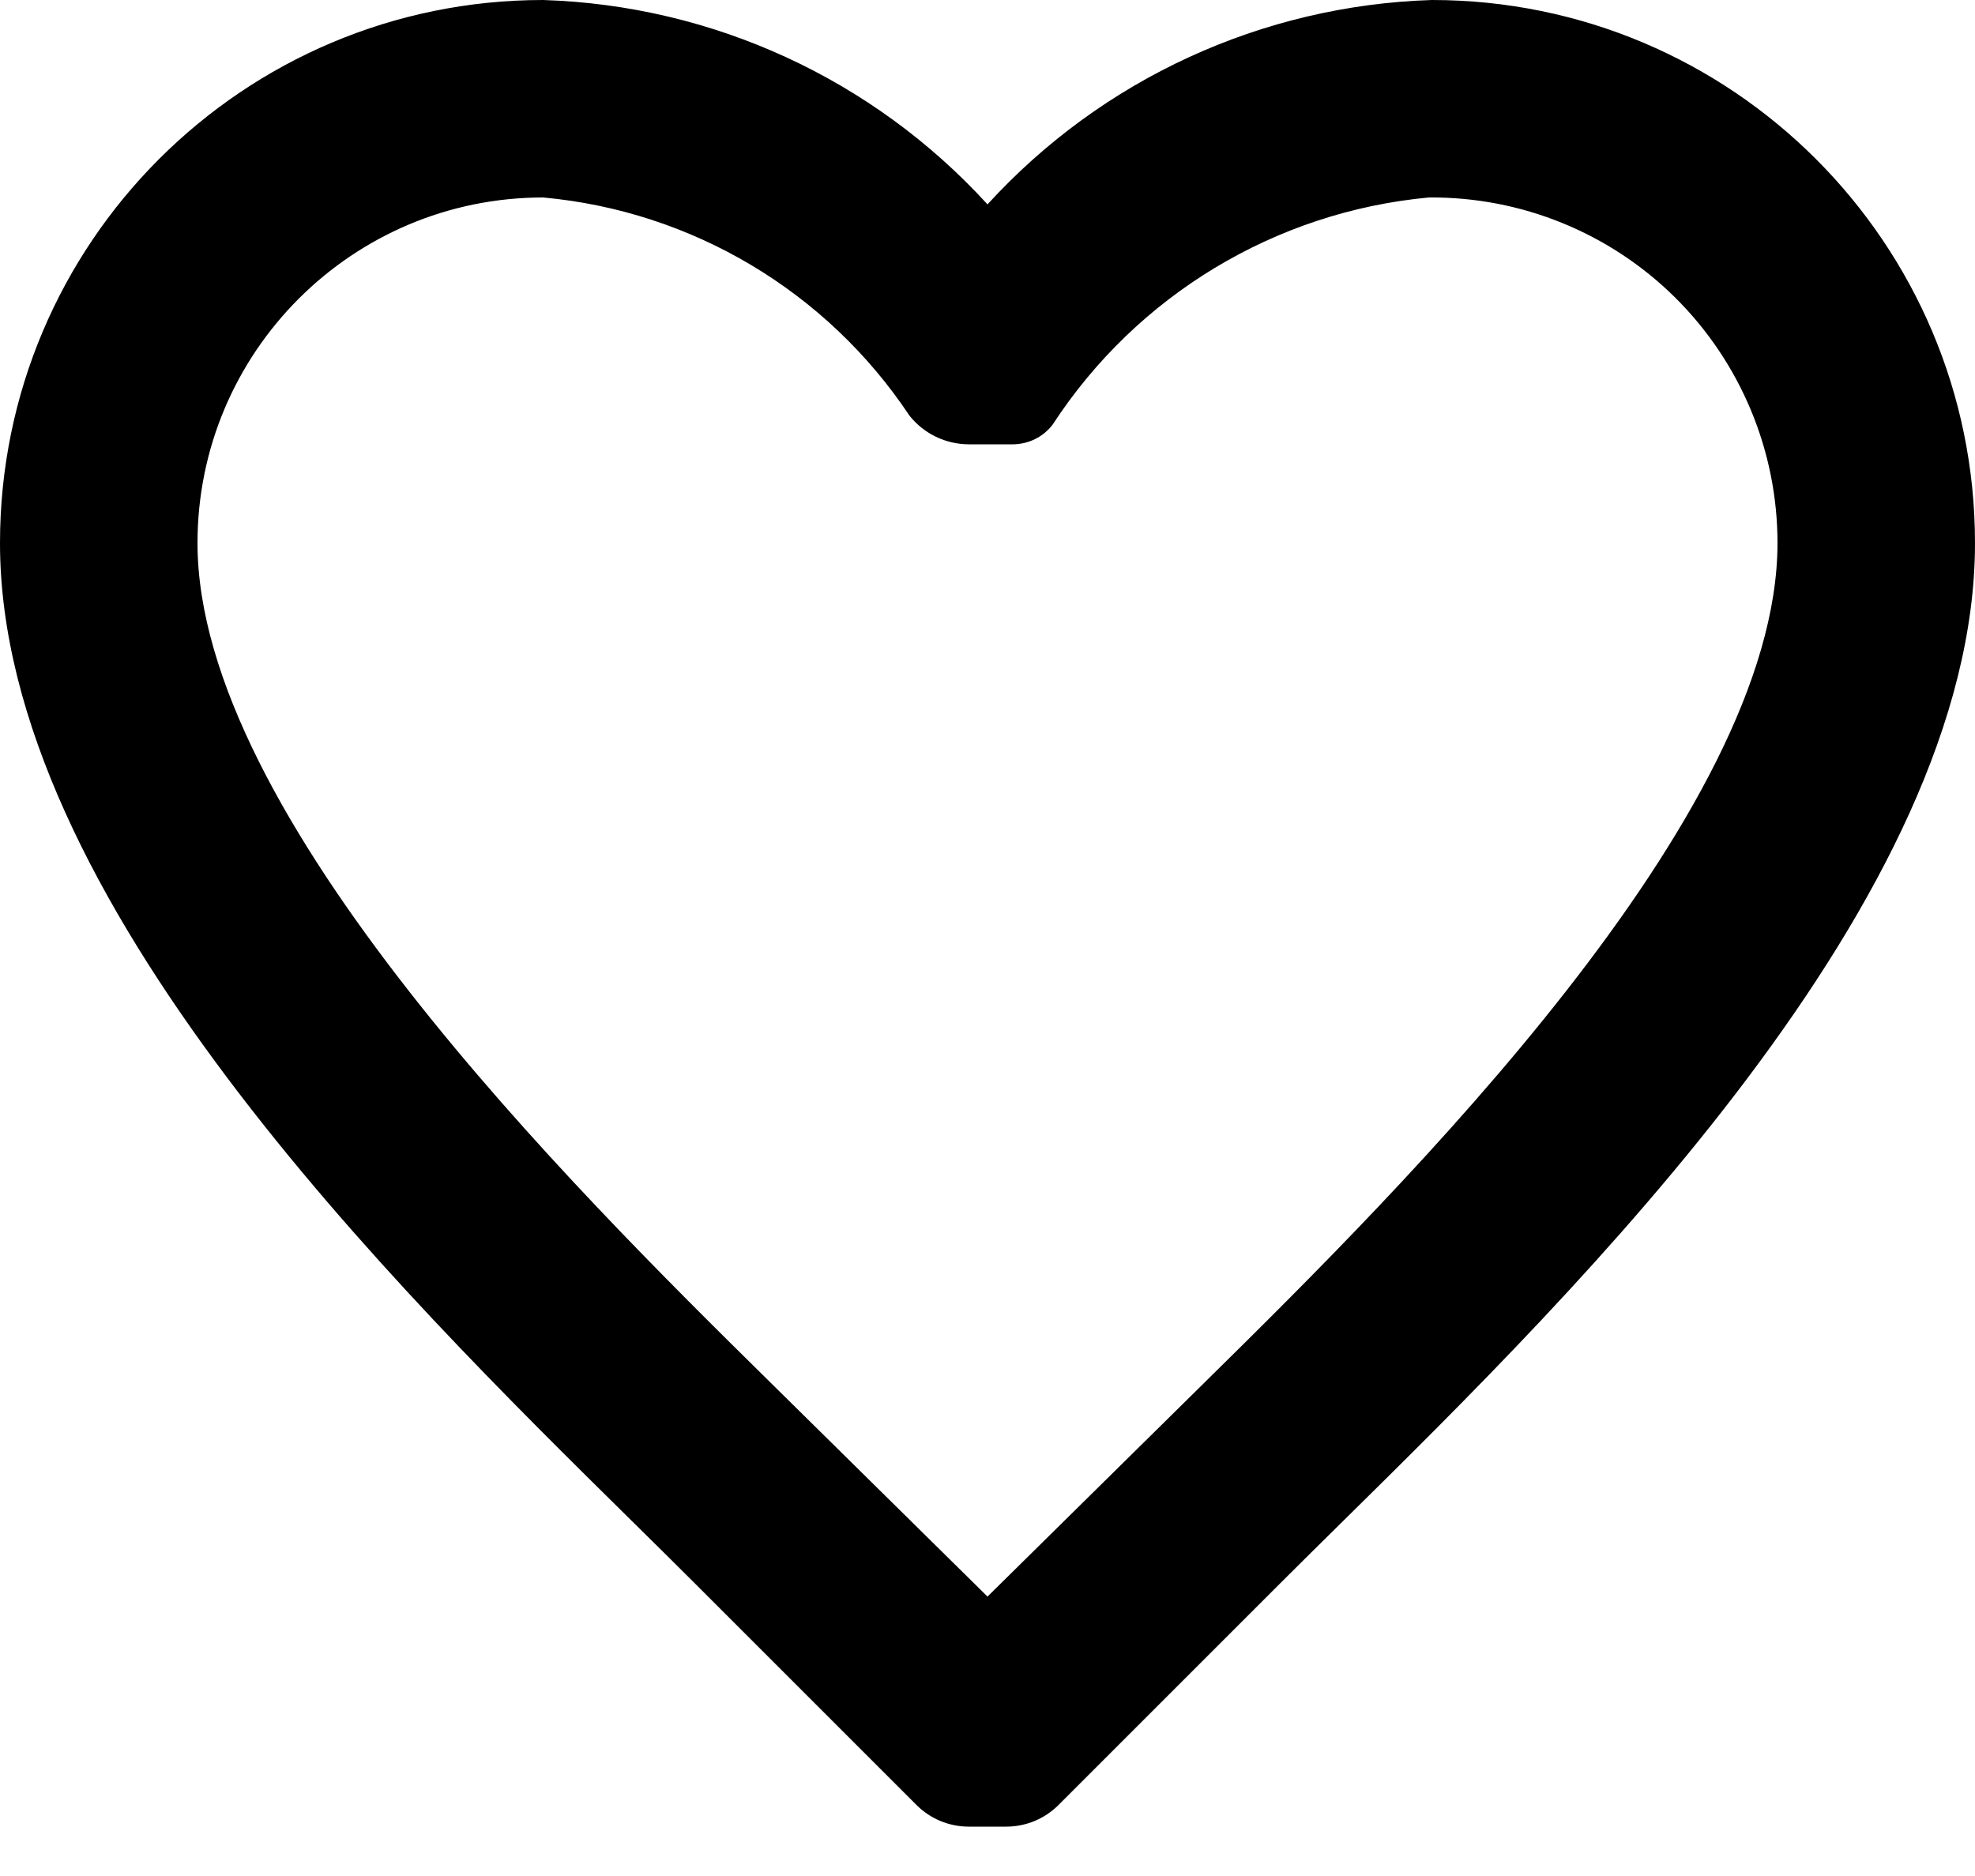
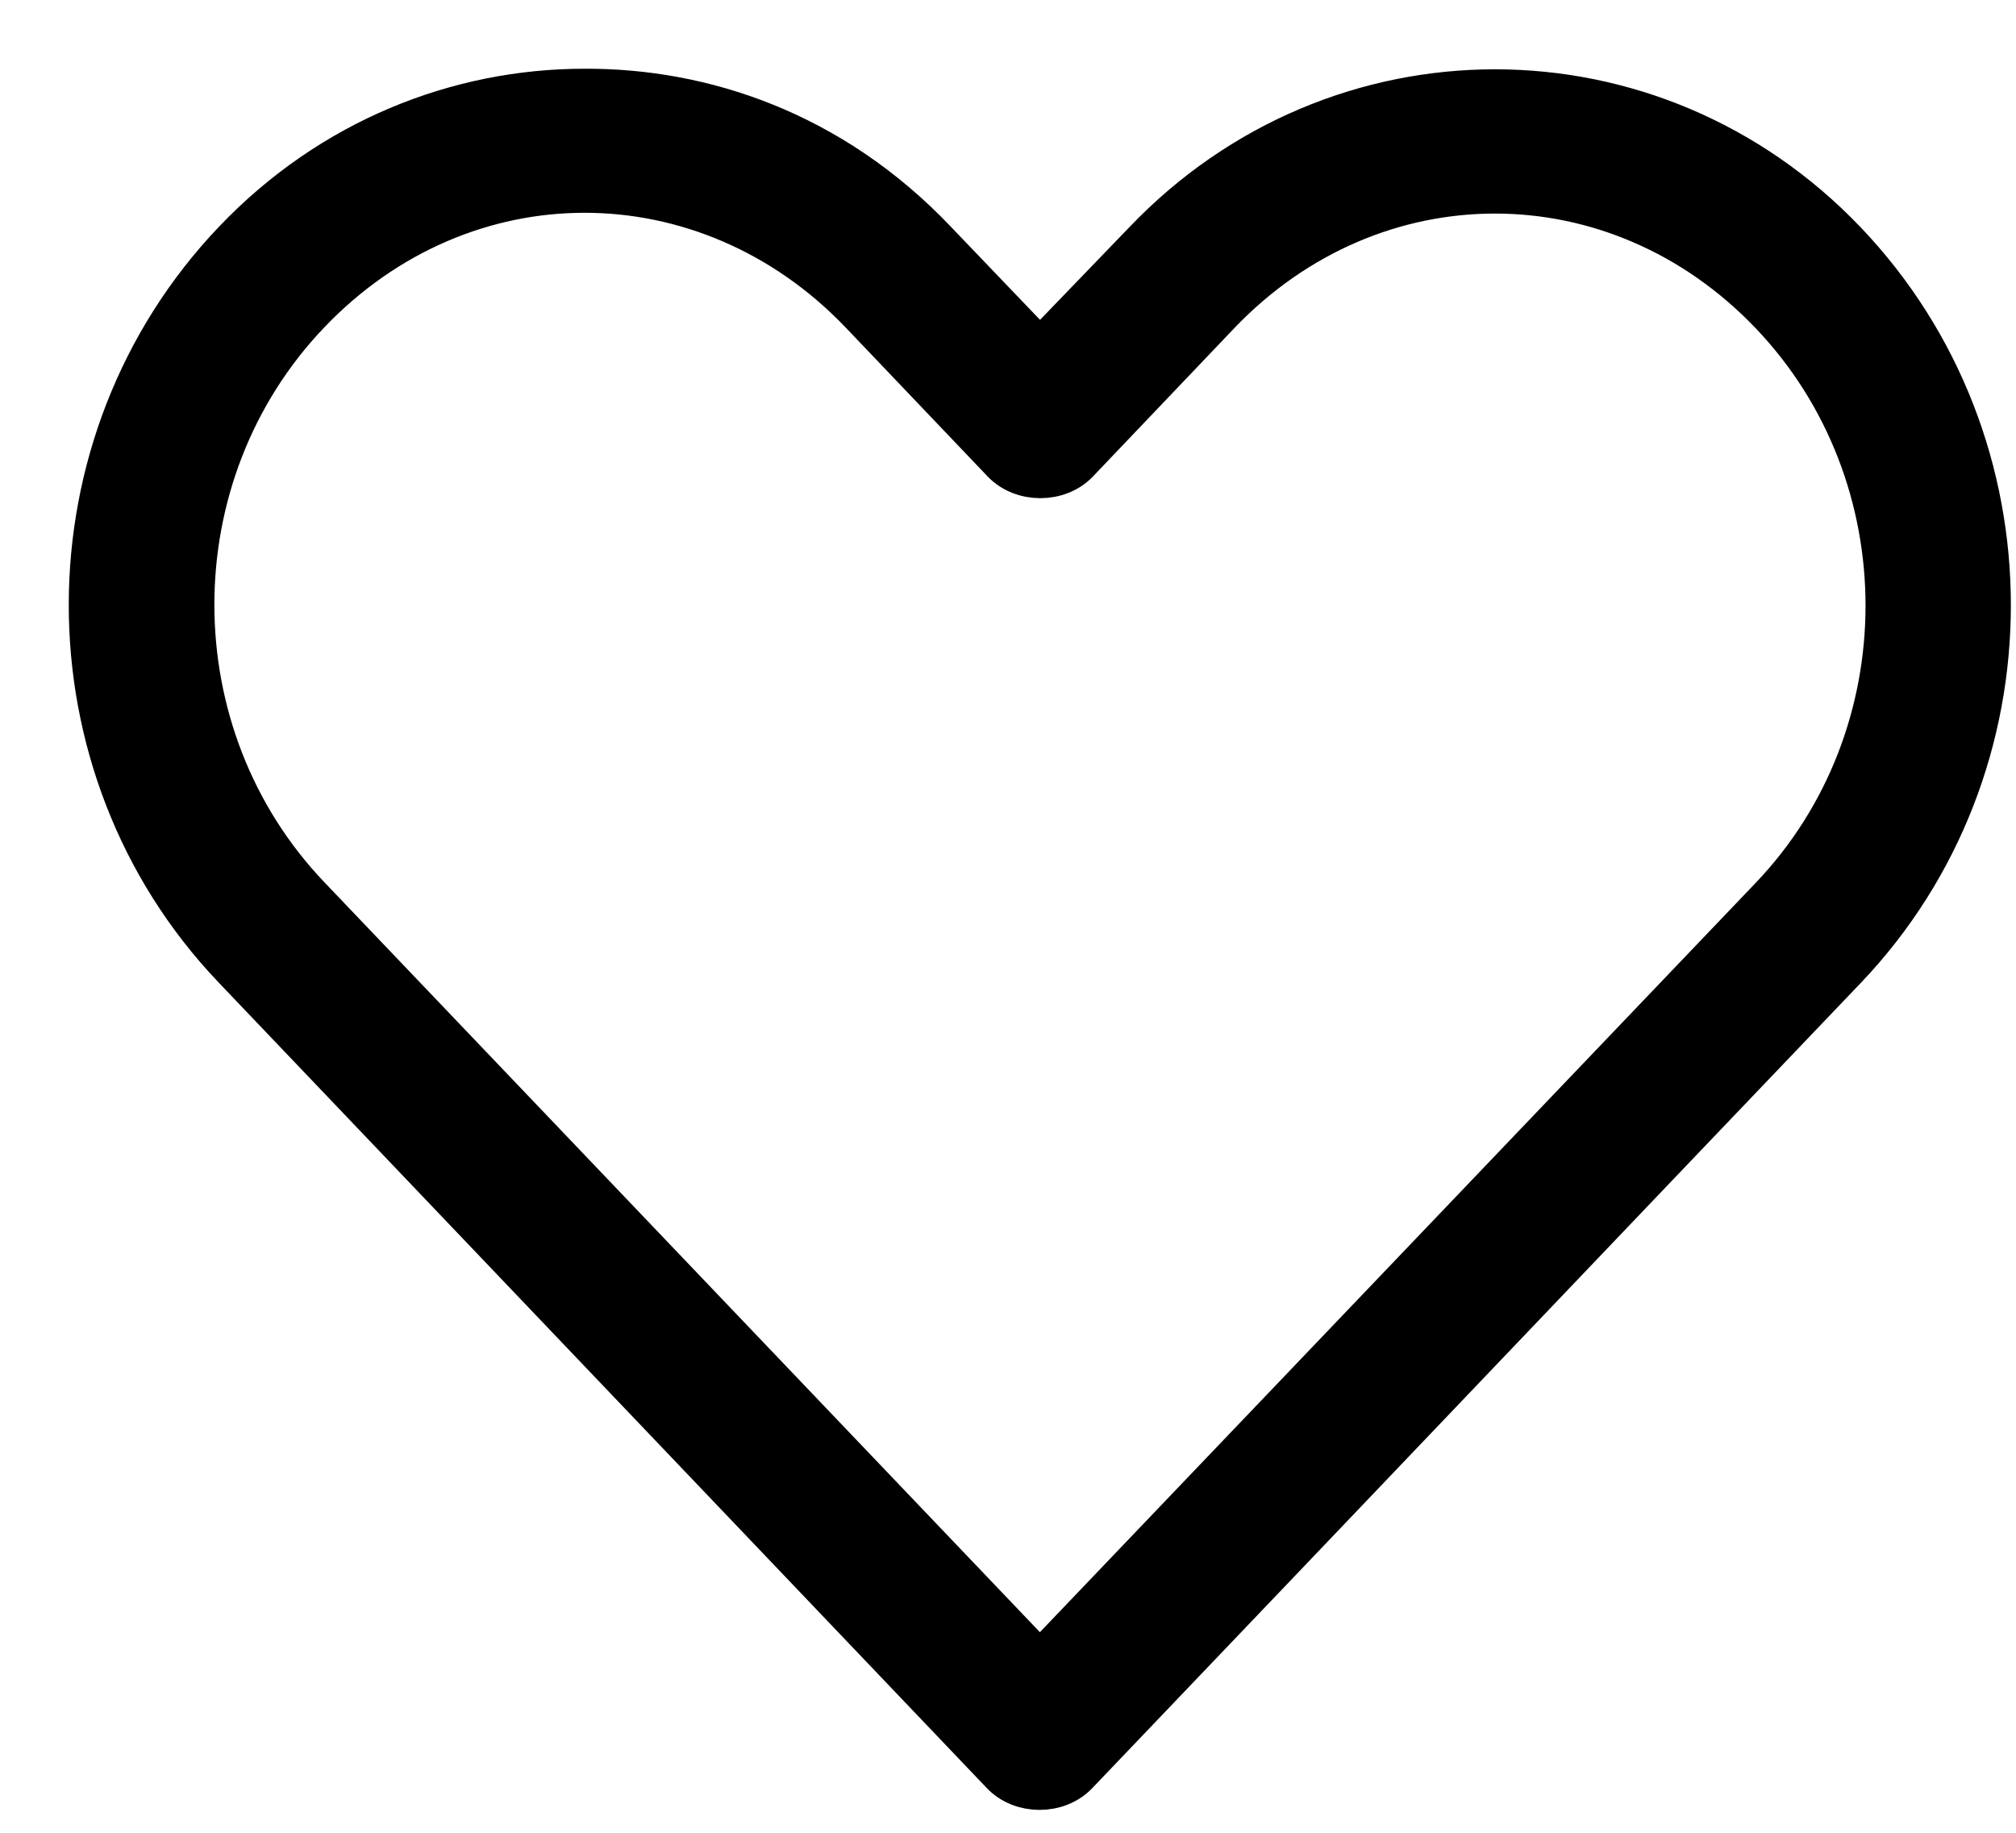
- <svg xmlns="http://www.w3.org/2000/svg" viewBox="0 0 20 19" fill="none">
-   <path fill-rule="evenodd" clip-rule="evenodd" d="M10 2.07C11.159 0.8 12.782 0.054 14.5 0C17.538 0 20 2.462 20 5.5C20 9.096 16.002 13.037 13.605 15.401C13.389 15.614 13.186 15.814 13 16L10.72 18.28C10.579 18.421 10.389 18.5 10.19 18.5H9.81C9.611 18.5 9.421 18.421 9.28 18.28L7 16C6.814 15.814 6.611 15.614 6.395 15.401C3.998 13.037 0 9.096 0 5.5C0 2.462 2.462 0 5.5 0C7.218 0.054 8.841 0.8 10 2.07ZM10 16.17L12.2 14C14.23 12 18 8.26 18 5.5C18 4.567 17.627 3.672 16.964 3.014C16.301 2.357 15.403 1.992 14.47 2C12.915 2.144 11.512 2.992 10.66 4.3C10.565 4.425 10.417 4.498 10.26 4.5H9.81C9.576 4.499 9.356 4.393 9.21 4.21C8.372 2.95 7.007 2.137 5.5 2C3.567 2 2 3.567 2 5.5C2 8.26 5.77 12 7.8 14L10 16.17Z" fill="currentColor" />
+ <svg xmlns="http://www.w3.org/2000/svg" viewBox="0 0 22 20" fill="none">
+   <path d="M6.379 1C4.997 1 3.622 1.546 2.575 2.642C0.48 4.835 0.474 8.354 2.566 10.548L10.949 19.339C11.152 19.554 11.537 19.554 11.74 19.339C14.536 16.413 17.326 13.483 20.122 10.557C22.218 8.364 22.218 4.844 20.122 2.651C18.027 0.458 14.601 0.458 12.506 2.651L11.349 3.851L10.191 2.642C9.062 1.456 7.662 0.994 6.379 1H6.379ZM6.379 2.072C7.468 2.072 8.562 2.515 9.408 3.4L10.957 5.025C11.16 5.24 11.546 5.24 11.748 5.025L13.289 3.408C14.98 1.638 17.648 1.638 19.339 3.408C21.031 5.179 21.031 8.038 19.339 9.808C16.676 12.595 14.012 15.386 11.348 18.173L3.358 9.799C1.667 8.027 1.666 5.17 3.358 3.4C4.203 2.515 5.29 2.072 6.379 2.072Z" fill="currentColor" stroke="currentColor" stroke-width="0.5" />
</svg>
